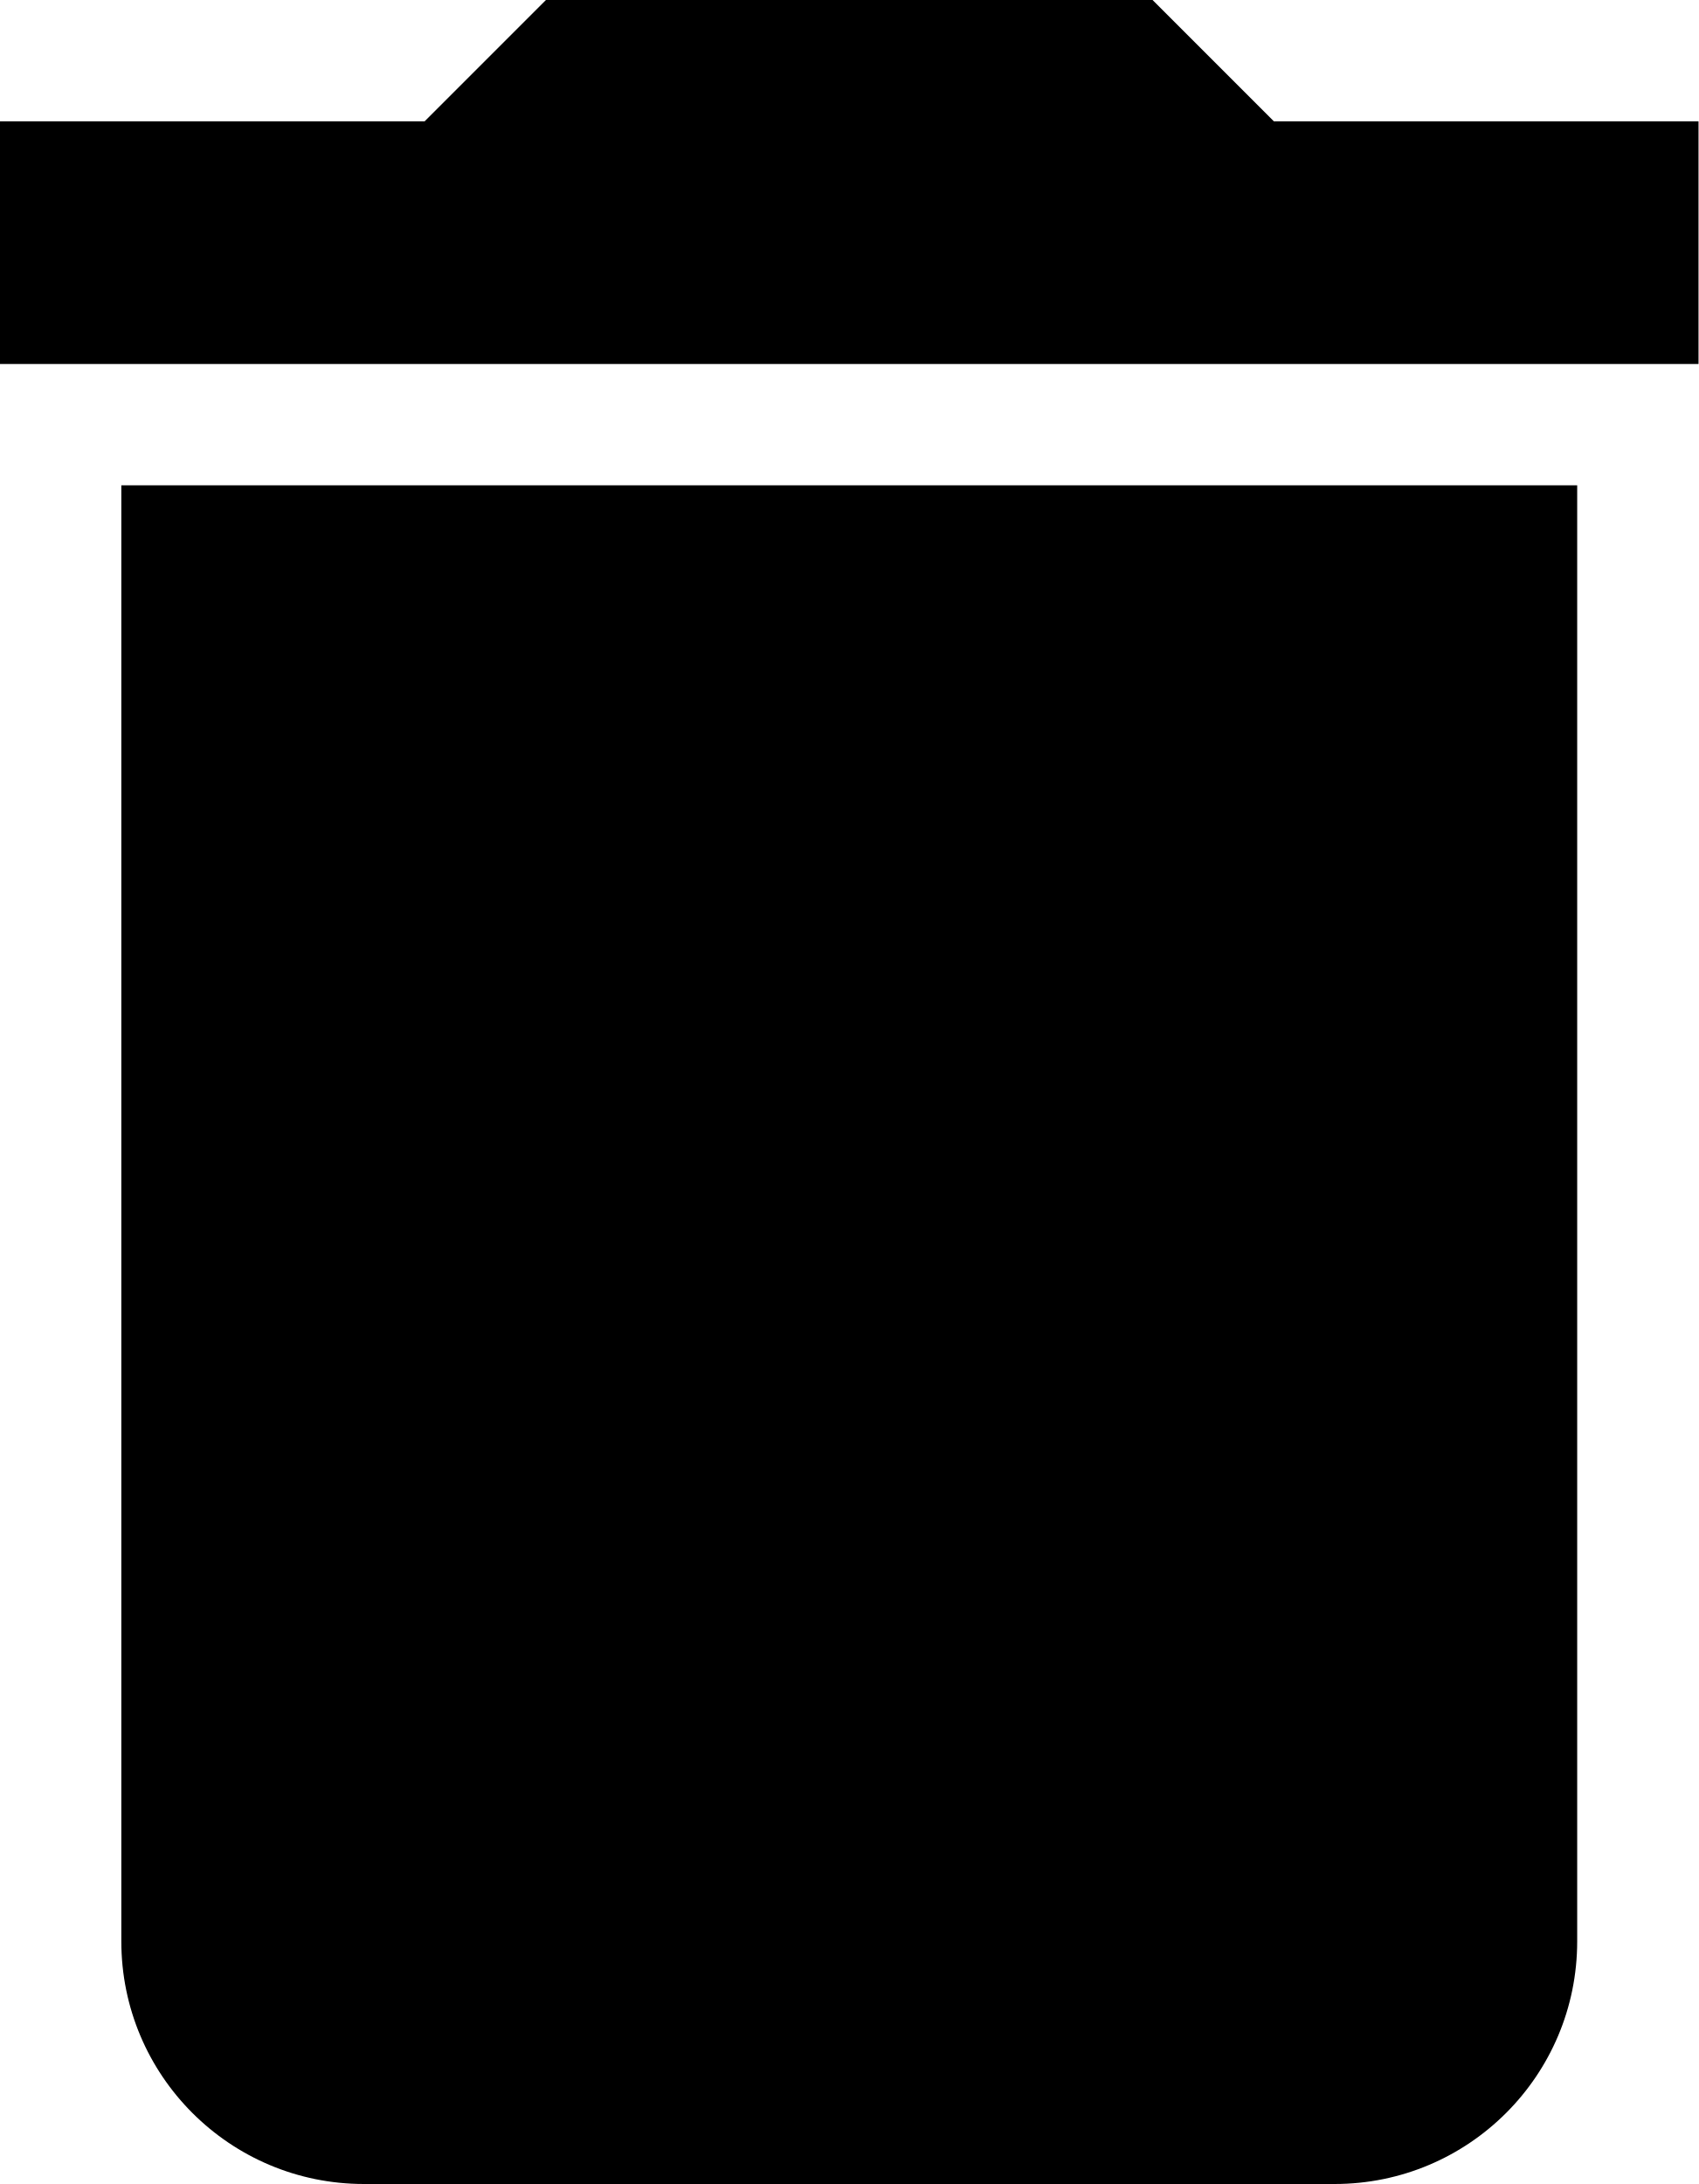
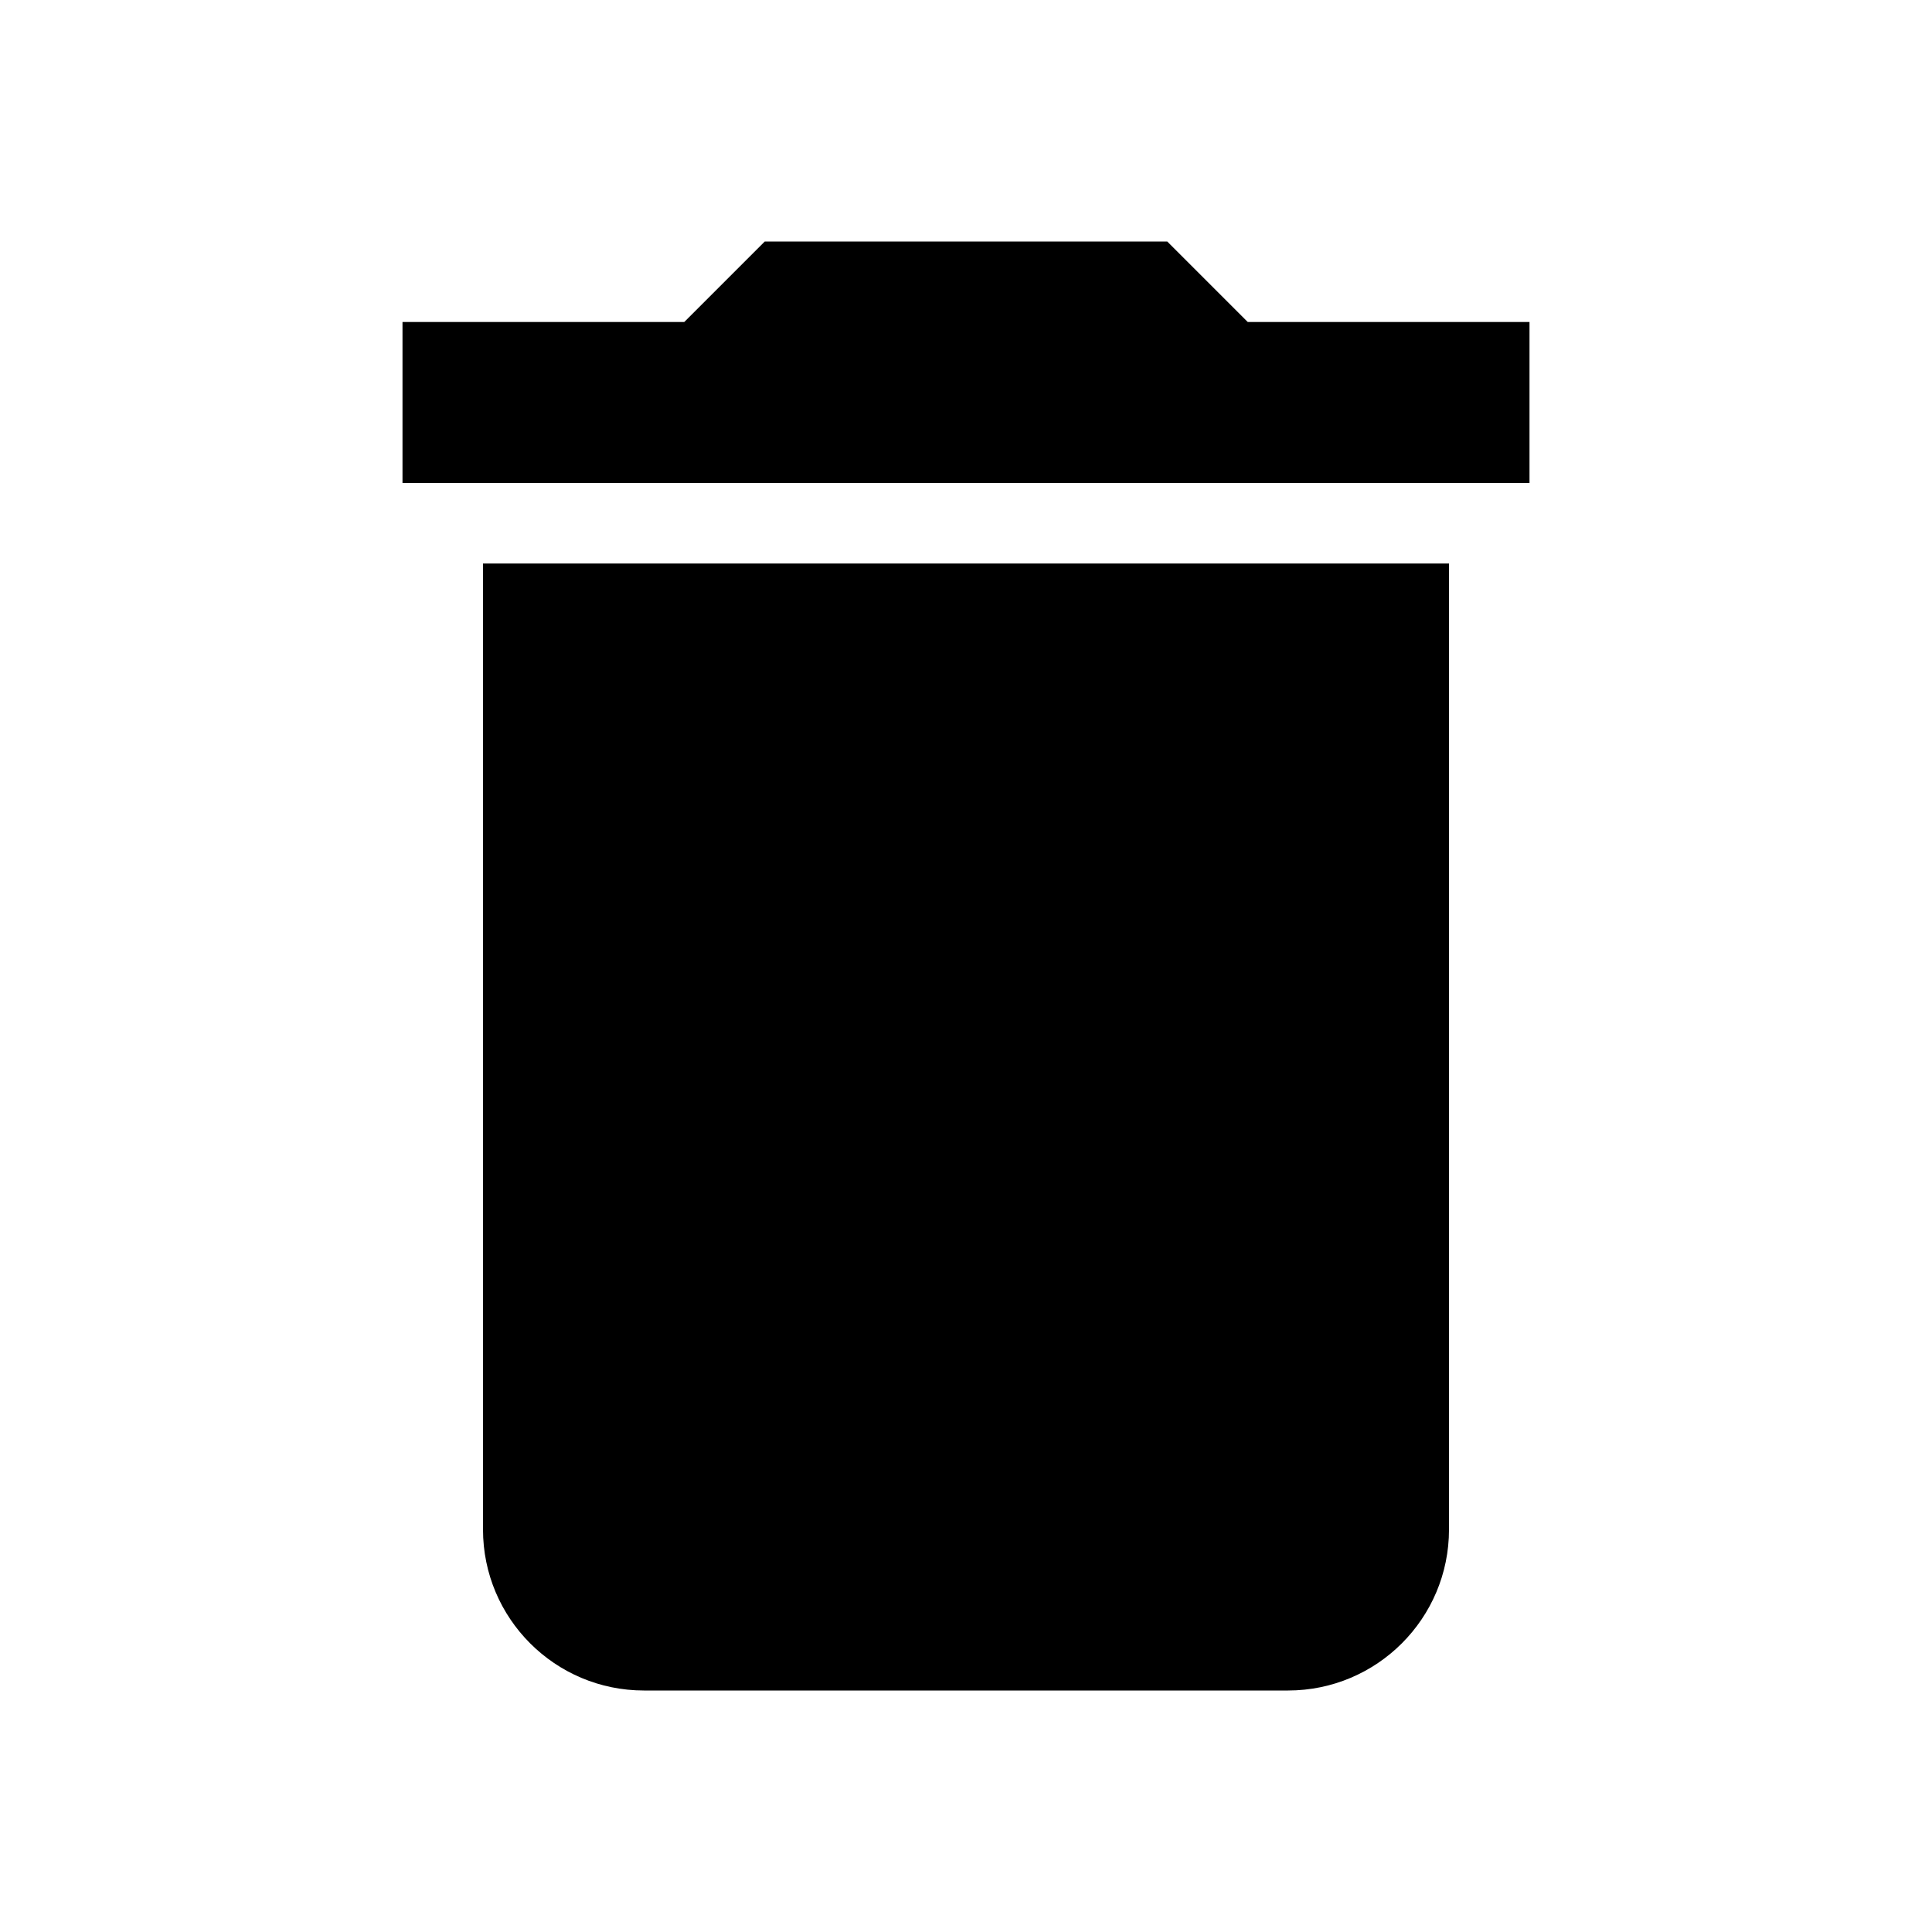
- <svg xmlns="http://www.w3.org/2000/svg" width="14" height="18" version="1.1" viewBox="0 0 14 18">
-   <path d="m14 1h-3.5l-1-1h-5l-1 1h-3.5v2h14v-2zm-13 15c0 1.105 0.895 2 2 2h8c1.105 0 2-0.895 2-2v-12h-12v12z" />
+ <svg xmlns="http://www.w3.org/2000/svg" width="24" height="24" version="1.1" viewBox="0 0 24 24">
+   <path d="M19,4H15.5L14.5,3H9.5L8.5,4H5V6H19M6,19A2,2 0 0,0 8,21H16A2,2 0 0,0 18,19V7H6V19Z" />
</svg>
